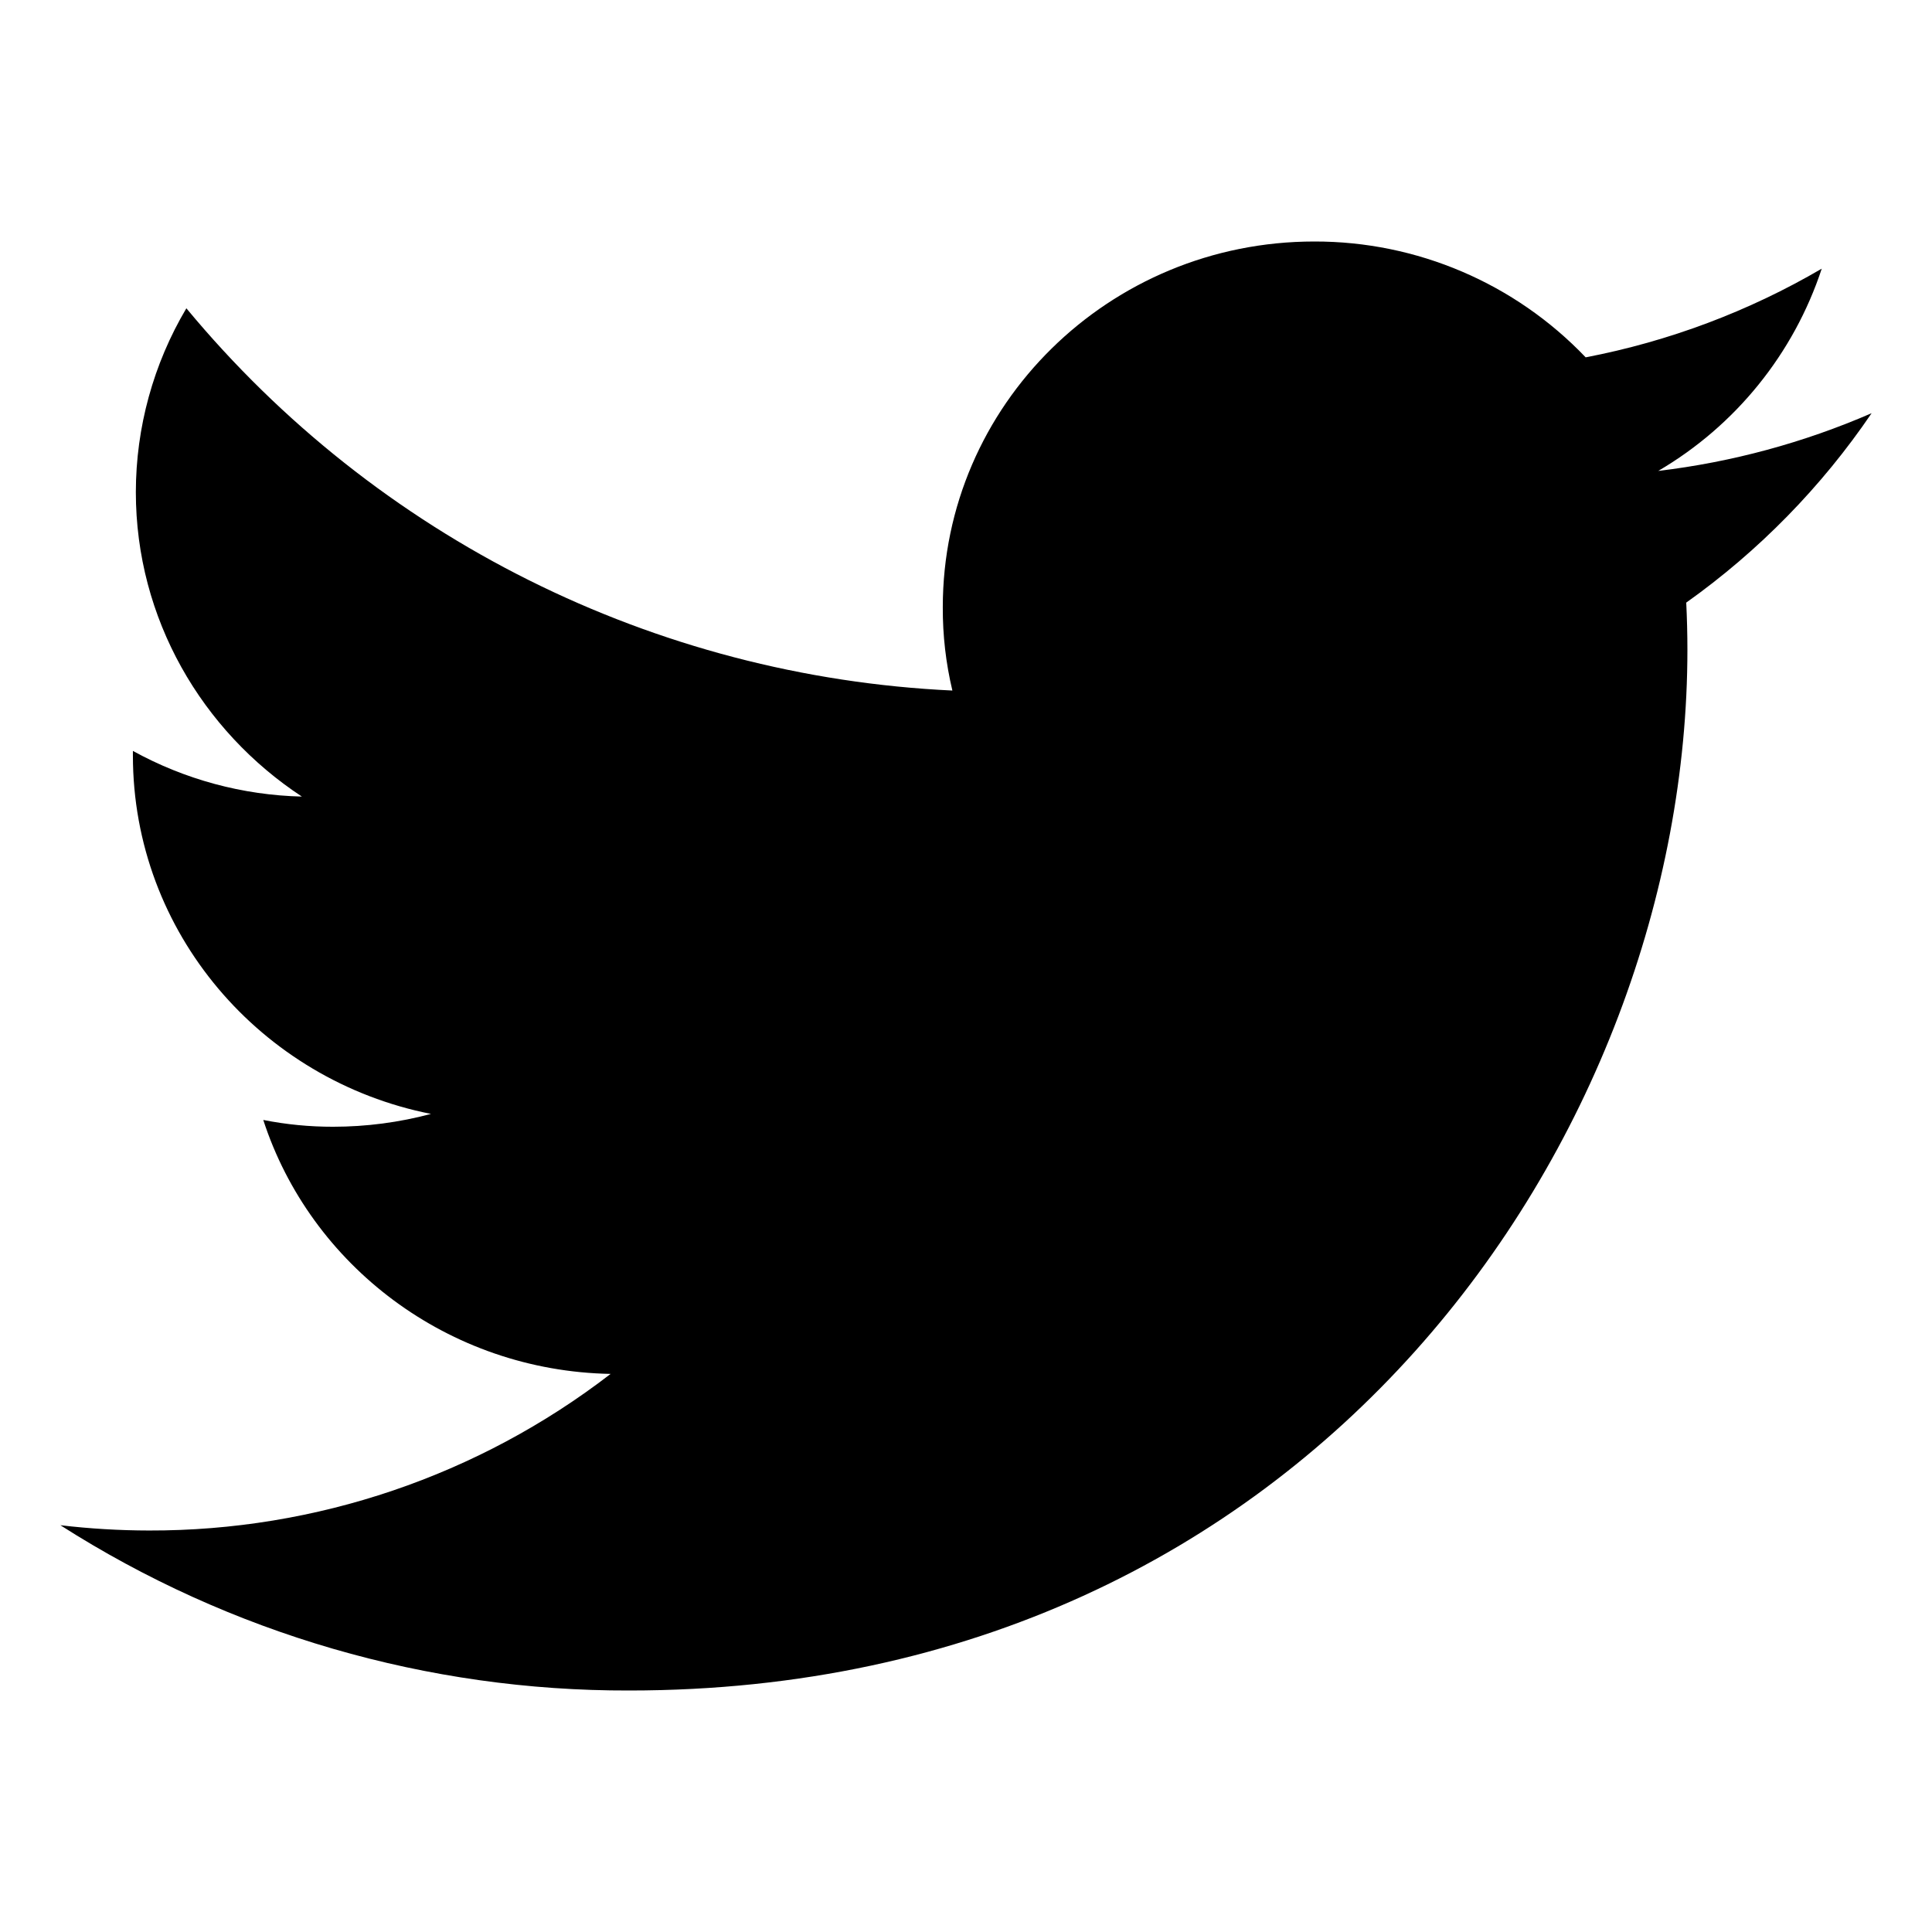
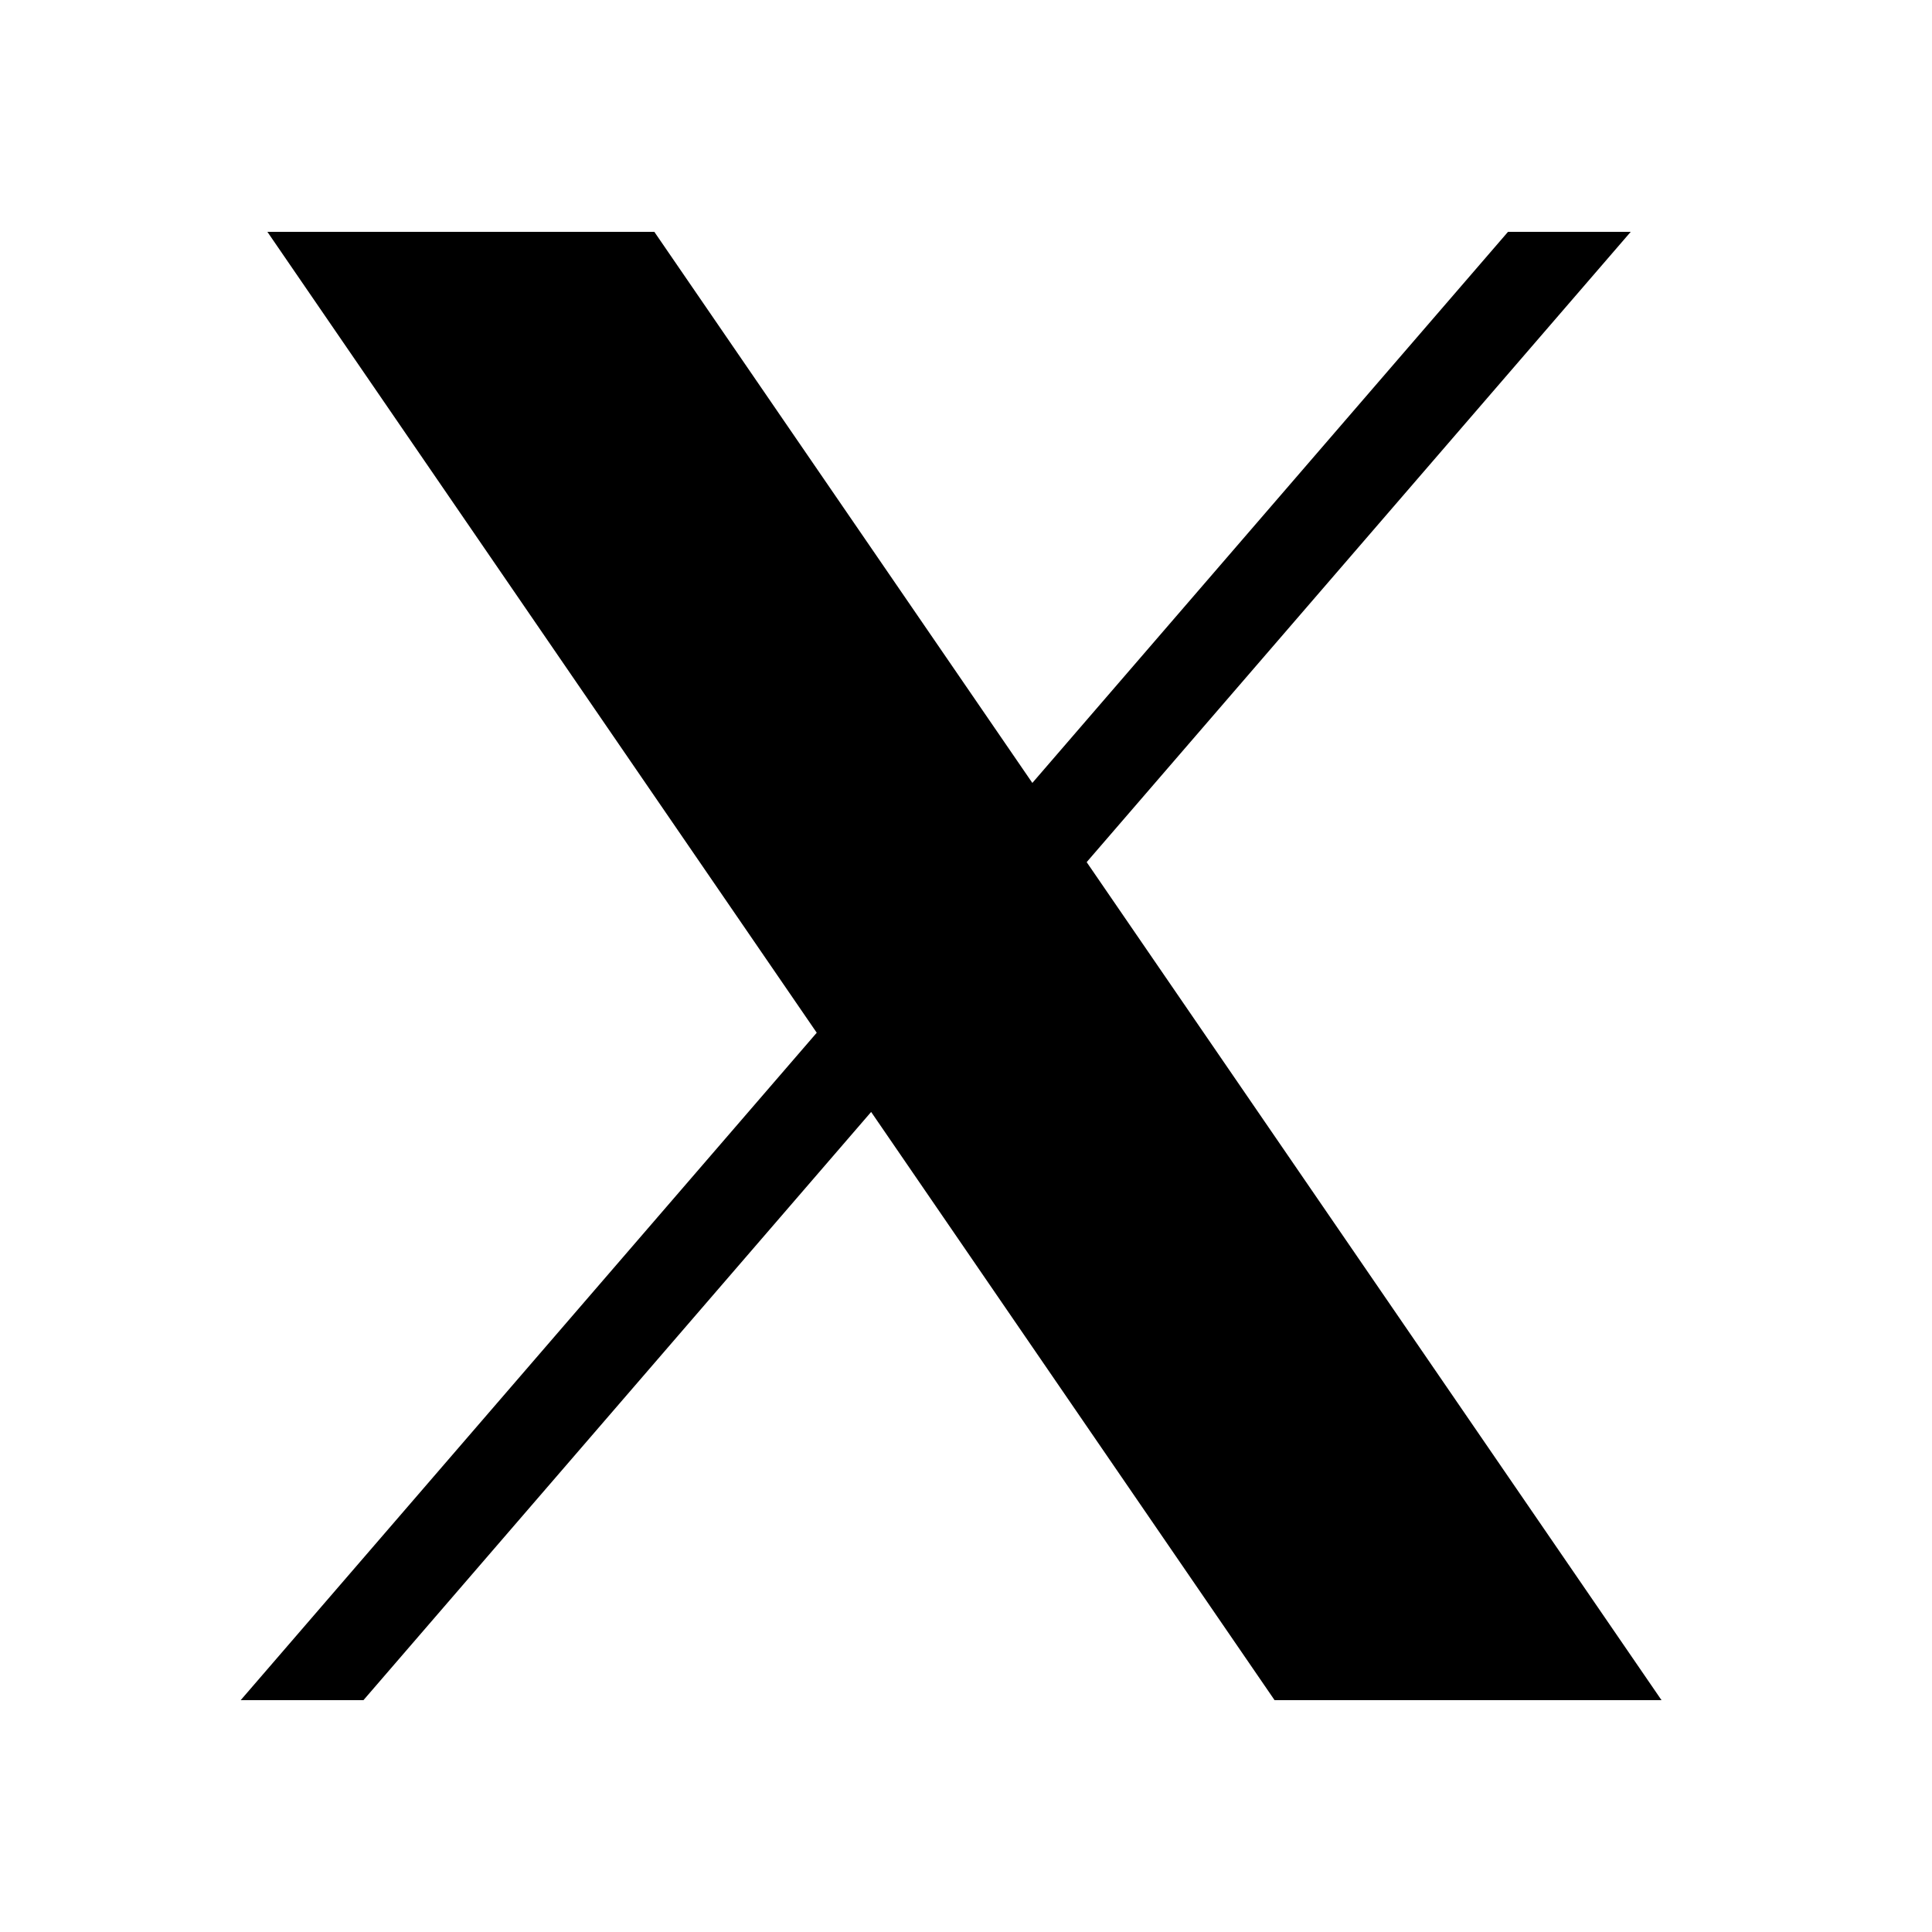
- <svg xmlns="http://www.w3.org/2000/svg" class="ionicon" viewBox="0 0 512 512">
-   <path d="M496 109.5a201.8 201.8 0 01-56.55 15.3 97.51 97.51 0 0043.33-53.6 197.74 197.74 0 01-62.56 23.5A99.14 99.14 0 00348.31 64c-54.42 0-98.46 43.4-98.46 96.9a93.21 93.21 0 002.54 22.1 280.7 280.7 0 01-203-101.3A95.69 95.69 0 0036 130.4c0 33.6 17.53 63.3 44 80.7A97.5 97.5 0 0135.22 199v1.2c0 47 34 86.1 79 95a100.76 100.76 0 01-25.94 3.4 94.38 94.38 0 01-18.51-1.8c12.51 38.5 48.92 66.5 92.05 67.3A199.59 199.59 0 0139.5 405.6a203 203 0 01-23.5-1.4A278.68 278.68 0 00166.74 448c181.36 0 280.44-147.7 280.44-275.8 0-4.2-.11-8.4-.31-12.5A198.48 198.48 0 00496 109.5z" />
+ <svg xmlns="http://www.w3.org/2000/svg" viewBox="0 0 50 50" width="30px" height="30px">
+   <path d="M 6.92 6 L 21.137 26.727 L 6.229 44 L 9.406 44 L 22.545 28.777 L 32.986 44 L 43 44 L 28.123 22.312 L 42.203 6 L 39.027 6 L 26.717 20.262 L 16.934 6 L 6.92 6 z" />
</svg>
